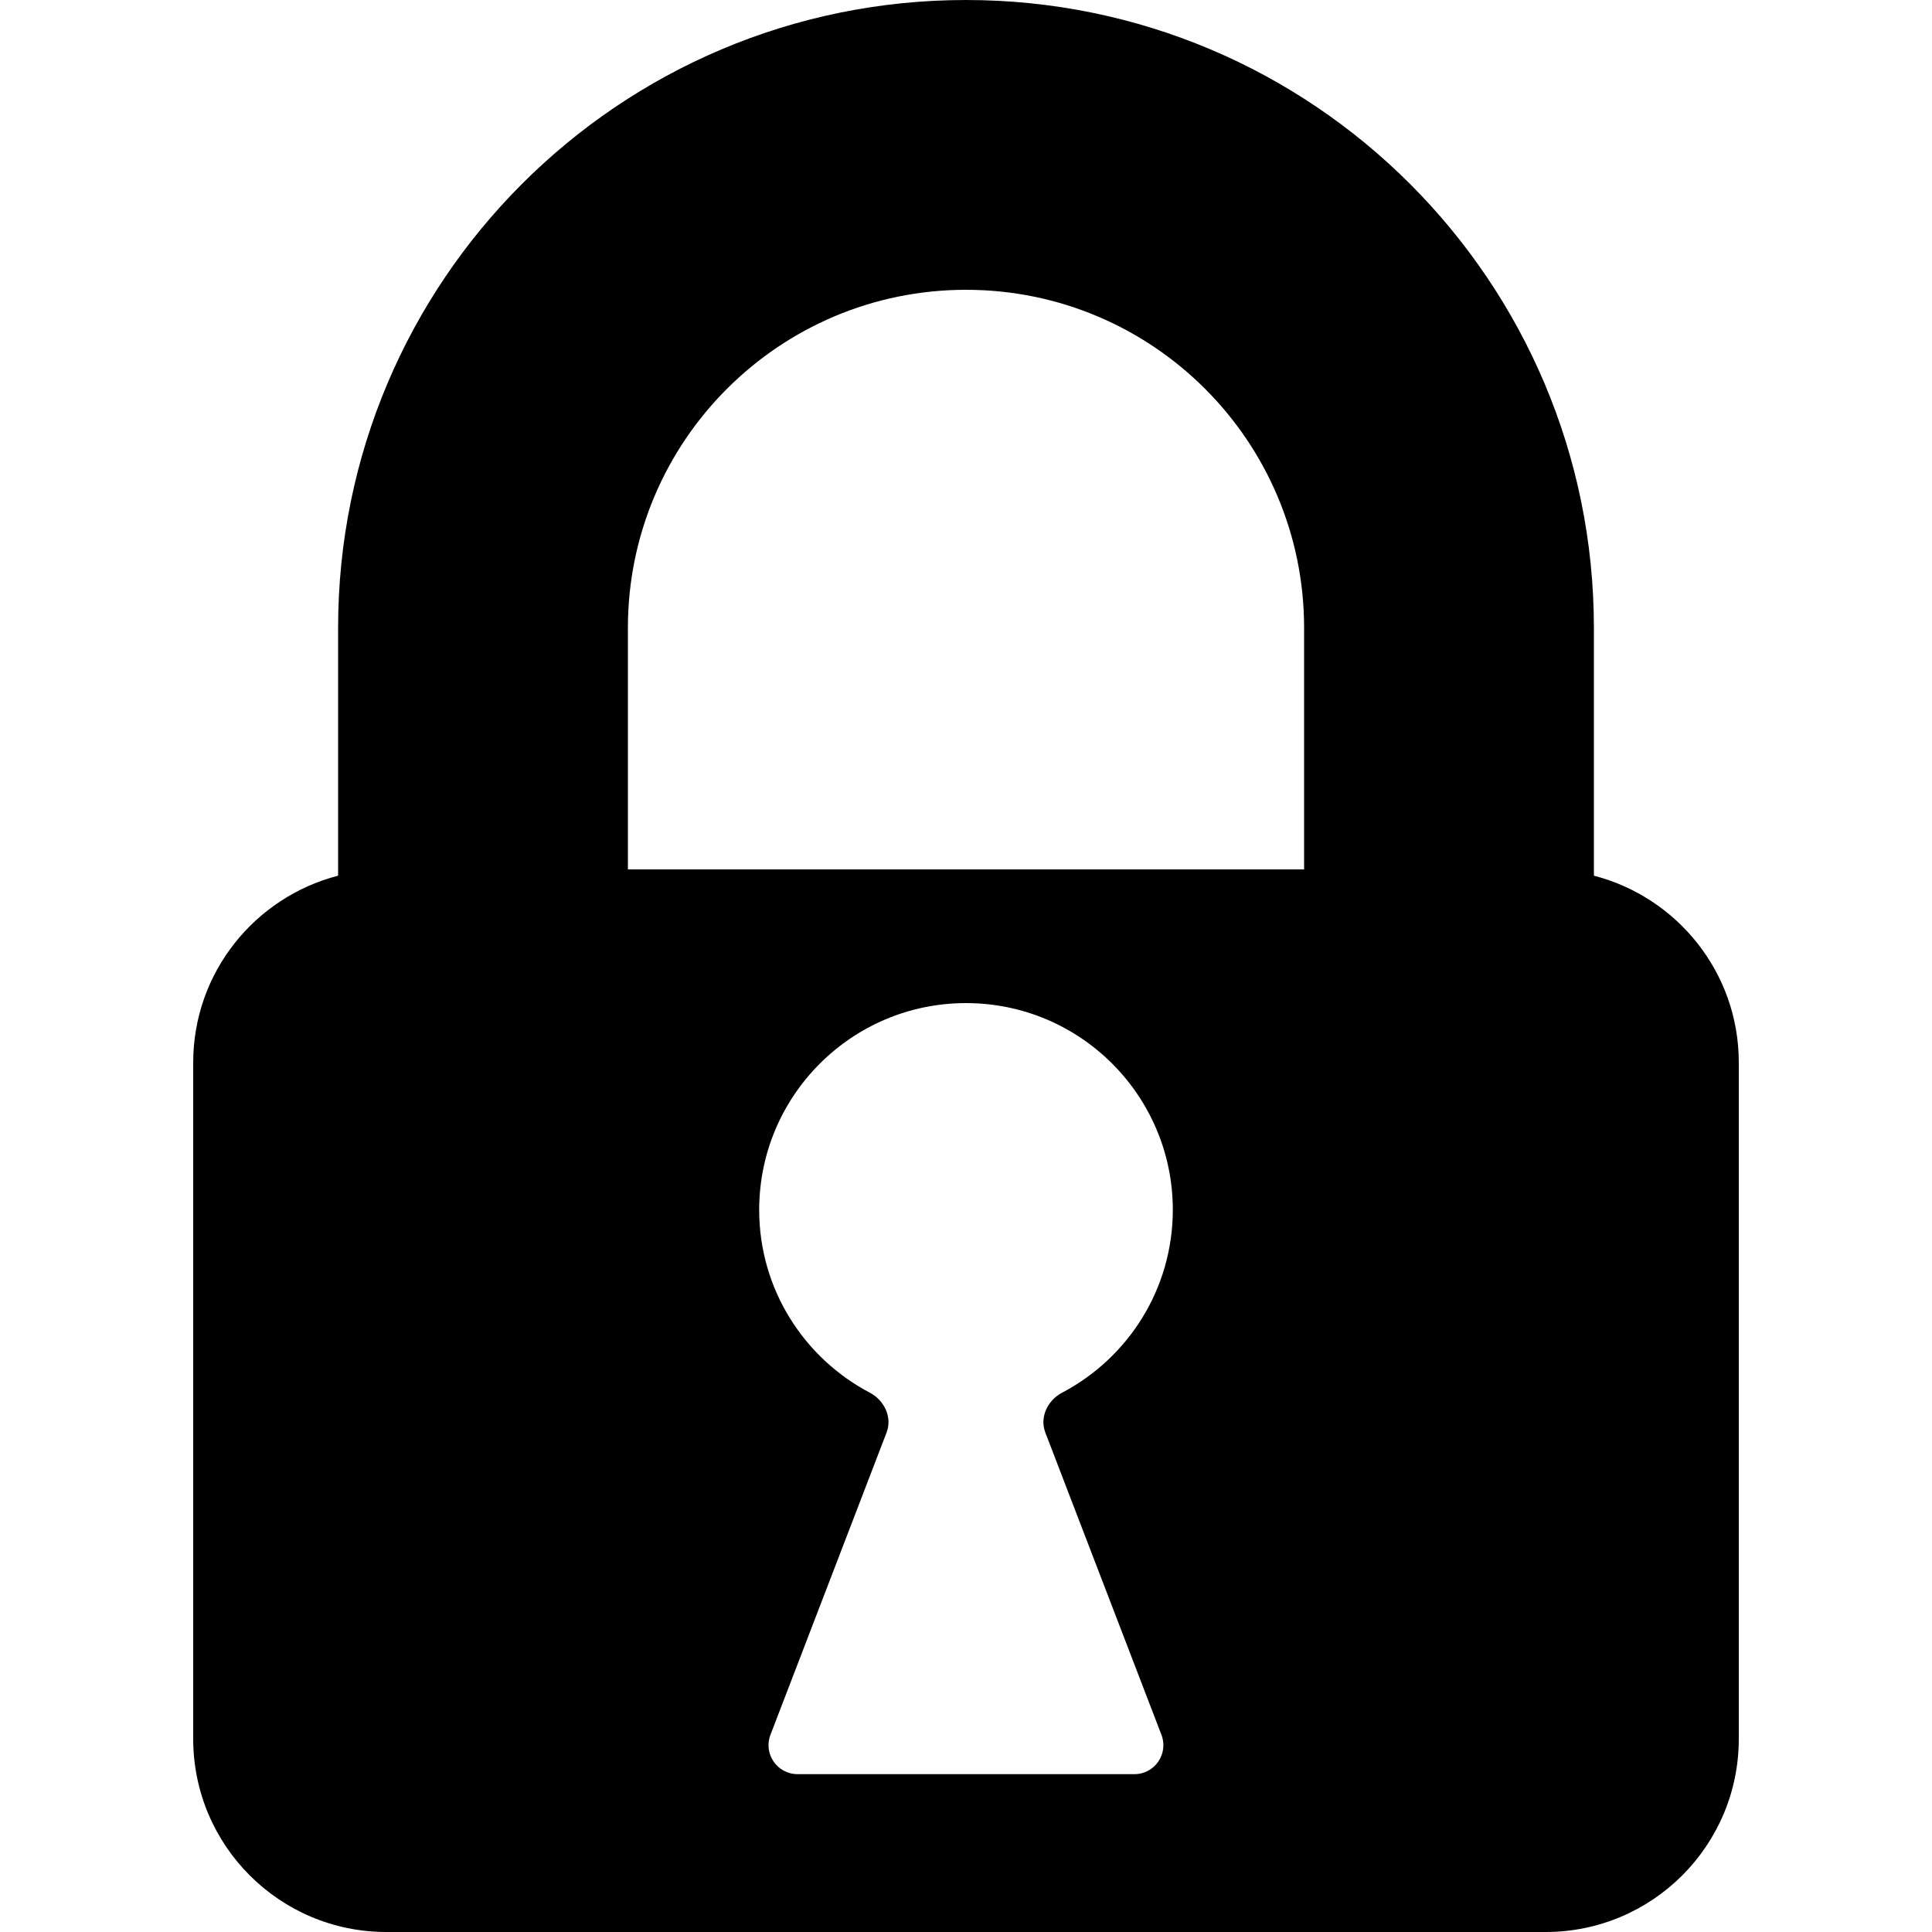
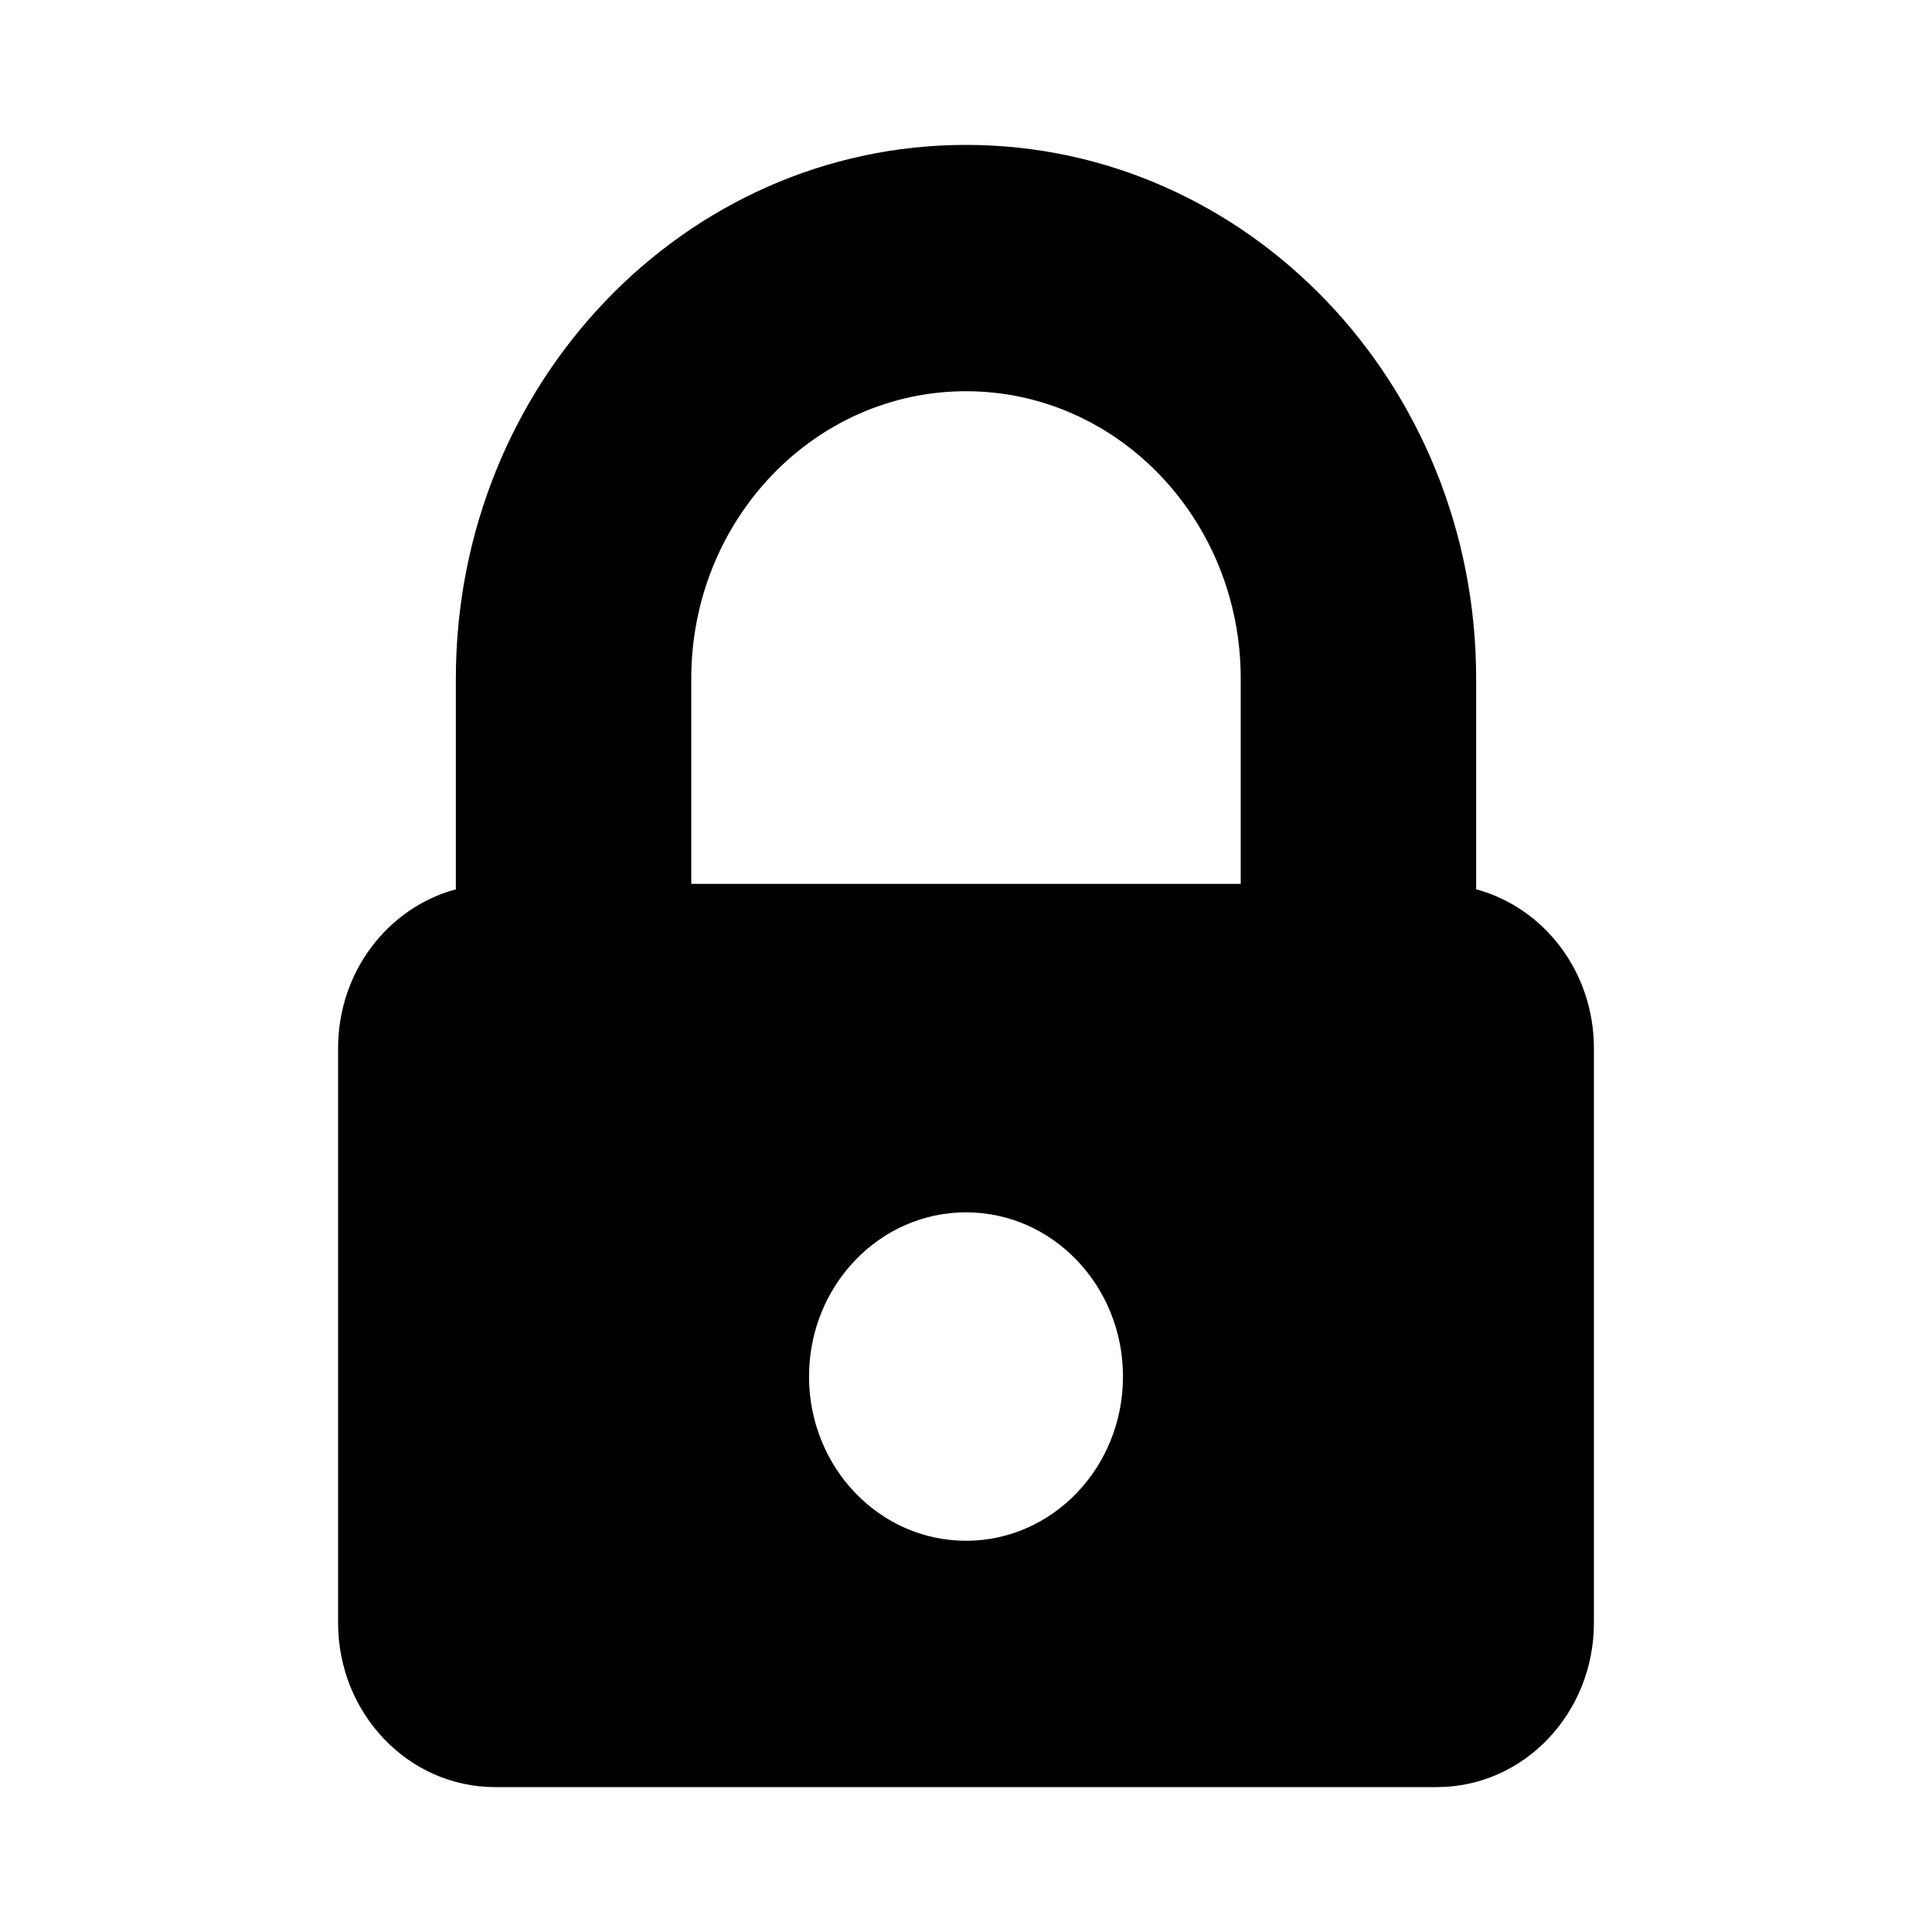
<svg xmlns="http://www.w3.org/2000/svg" width="20" height="20" viewBox="0 0 20 20" fill="none">
-   <path d="M10 6.10352e-05C13.59 0 16.5 2.91 16.5 6.5V9.065C17.362 9.288 18 10.068 18 11V18C18 19.105 17.105 20 16 20H4C2.895 20 2 19.105 2 18V11C2 10.068 2.638 9.288 3.5 9.065V6.5C3.5 2.91 6.41 6.10352e-05 10 6.10352e-05ZM10 10.384C8.818 10.384 7.86 11.342 7.859 12.524C7.859 13.348 8.325 14.06 9.006 14.418C9.155 14.497 9.238 14.672 9.178 14.829L7.976 17.958C7.9 18.154 8.045 18.366 8.256 18.366H11.744C11.954 18.366 12.099 18.154 12.023 17.958L10.821 14.829C10.761 14.671 10.844 14.497 10.993 14.418C11.675 14.06 12.14 13.348 12.141 12.524C12.14 11.342 11.182 10.384 10 10.384ZM10 3C8.067 3 6.5 4.567 6.5 6.5V9H13.5V6.5C13.5 4.567 11.933 3 10 3Z" fill-rule="evenodd" clip-rule="evenodd" fill="currentColor" />
+   <path fill-rule="evenodd" clip-rule="evenodd" d="M10 1.5C12.917 1.5 15.281 3.974 15.281 7.025V9.206C15.982 9.395 16.5 10.058 16.5 10.85V16.8C16.5 17.739 15.772 18.5 14.875 18.5H5.125C4.228 18.5 3.5 17.739 3.5 16.8V10.85C3.5 10.058 4.018 9.395 4.719 9.206V7.025C4.719 3.974 7.083 1.5 10 1.5ZM10 12.55C9.103 12.55 8.375 13.311 8.375 14.25C8.375 15.189 9.103 15.95 10 15.95C10.898 15.95 11.625 15.189 11.625 14.25C11.625 13.311 10.898 12.55 10 12.55ZM10 4.05C8.43 4.05 7.156 5.382 7.156 7.025V9.15H12.844V7.025C12.844 5.382 11.57 4.05 10 4.05Z" fill="currentColor" />
</svg>
